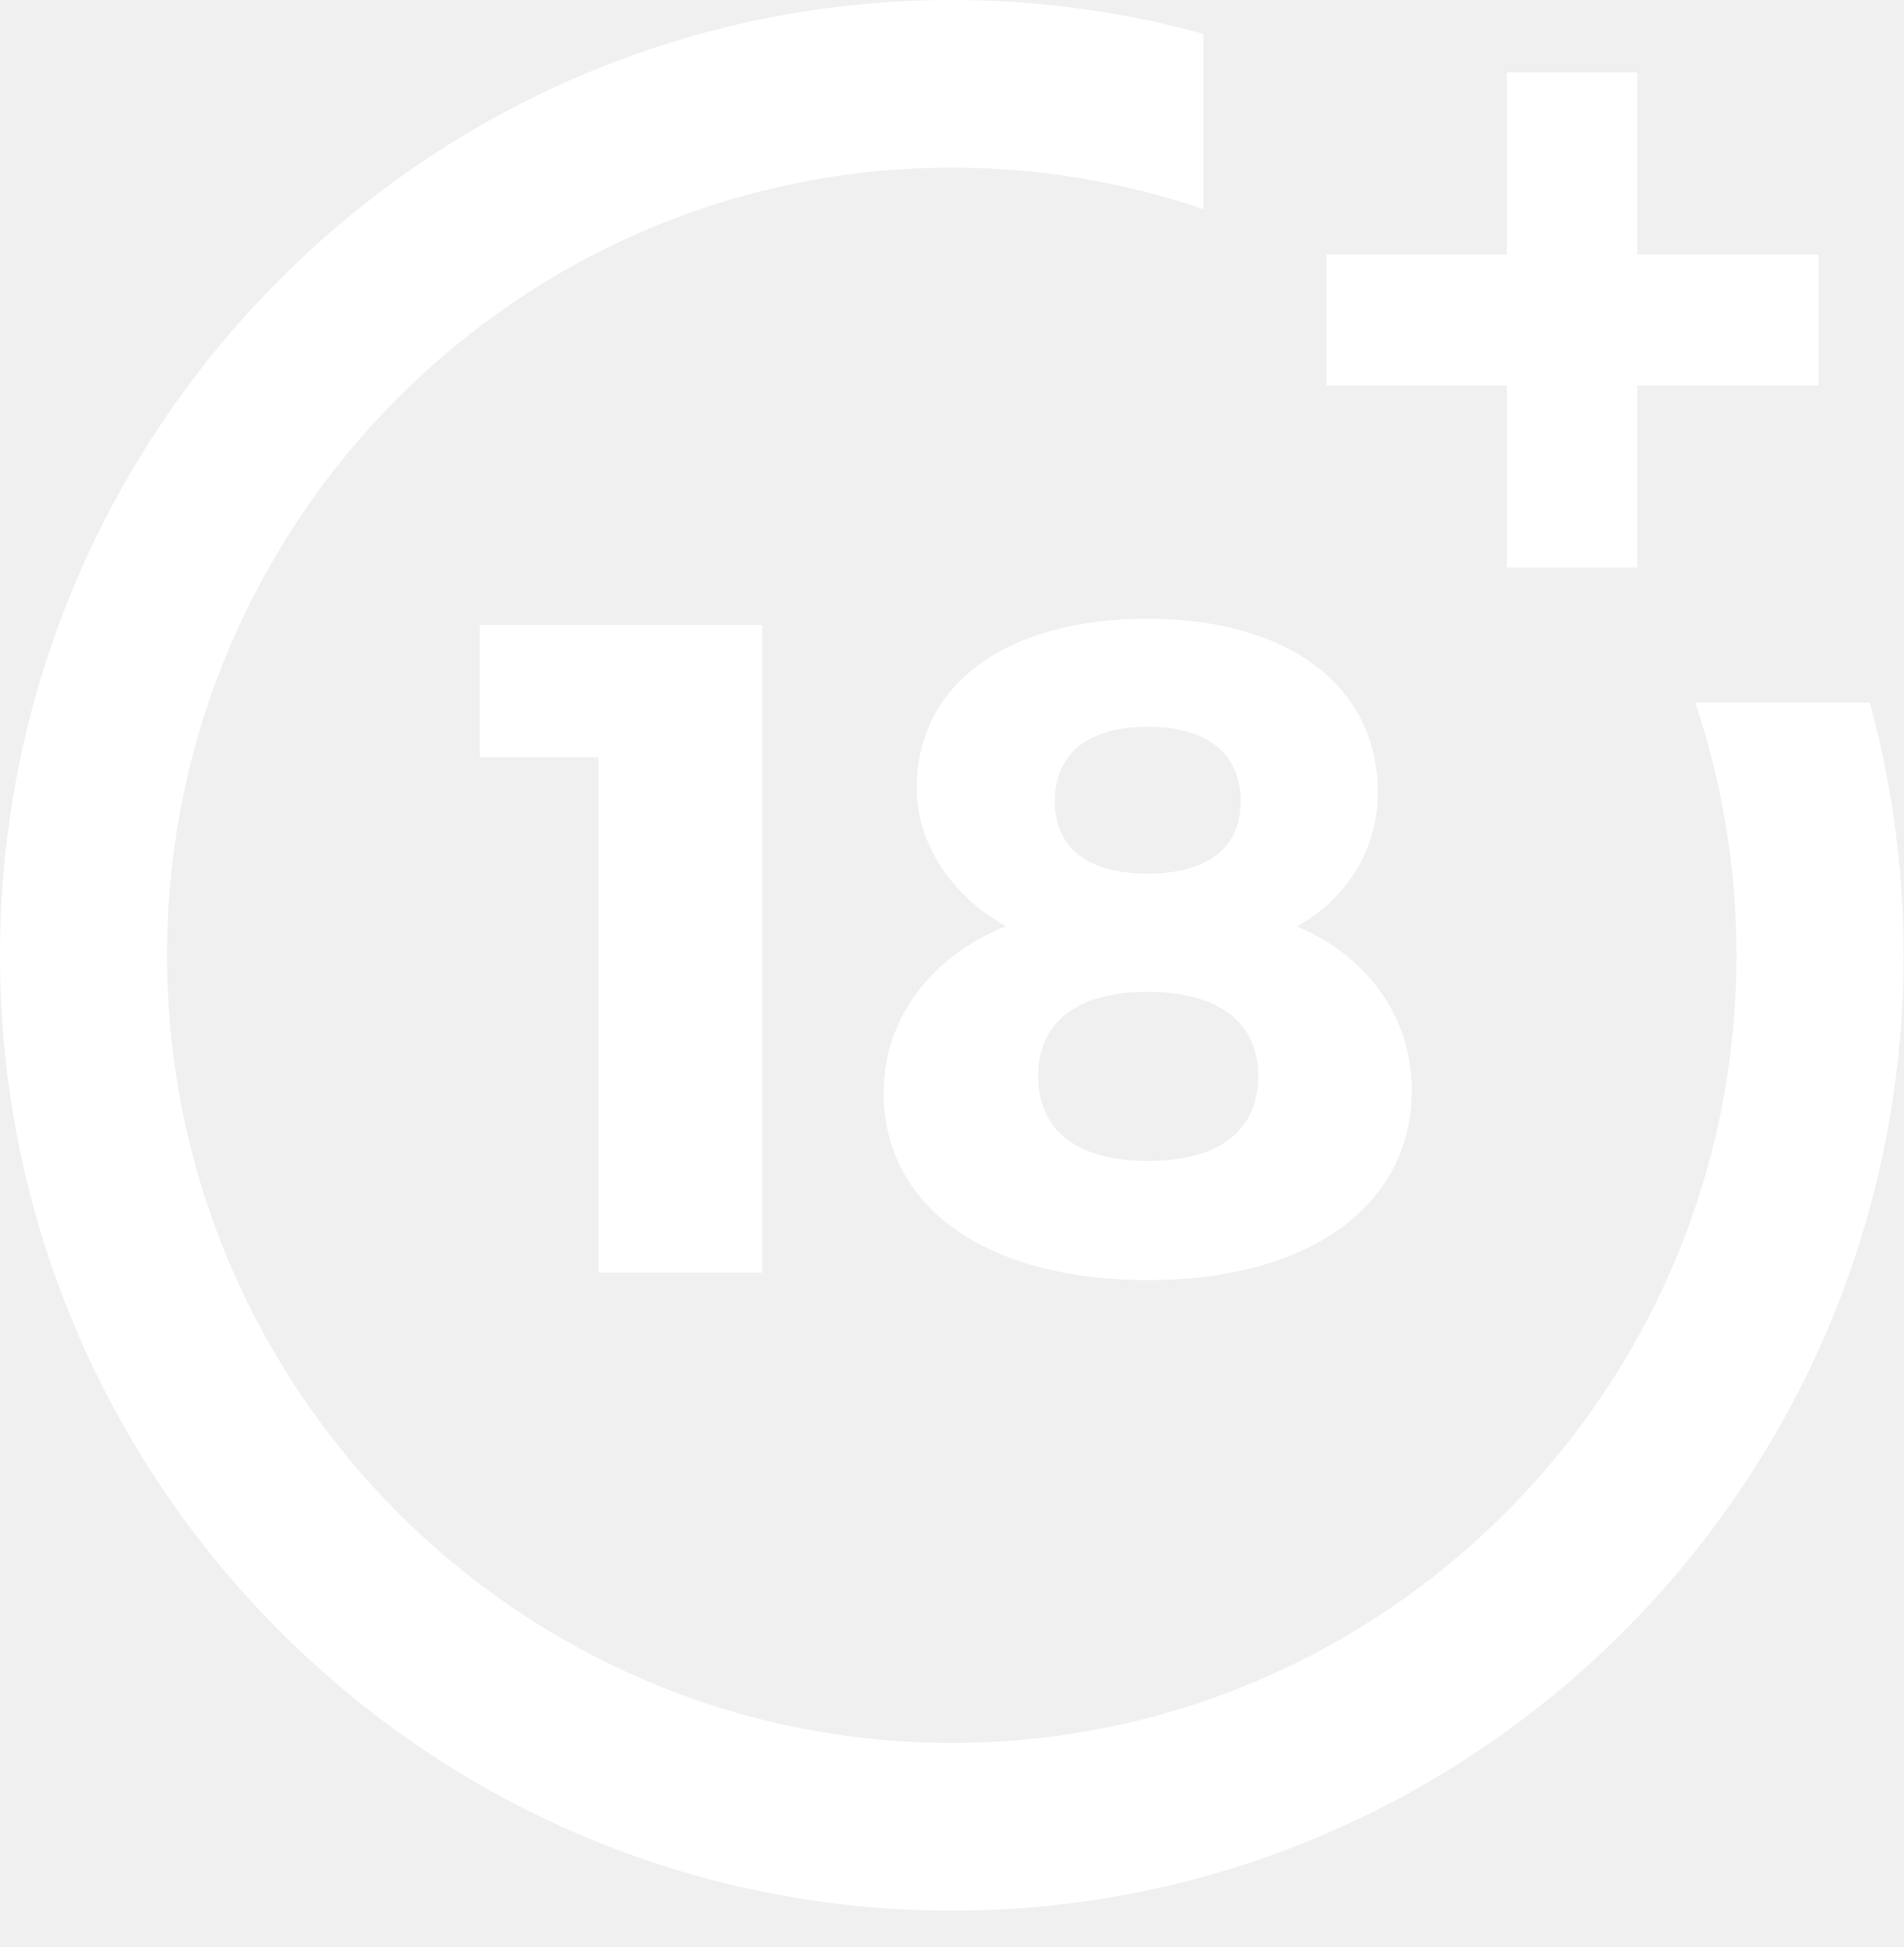
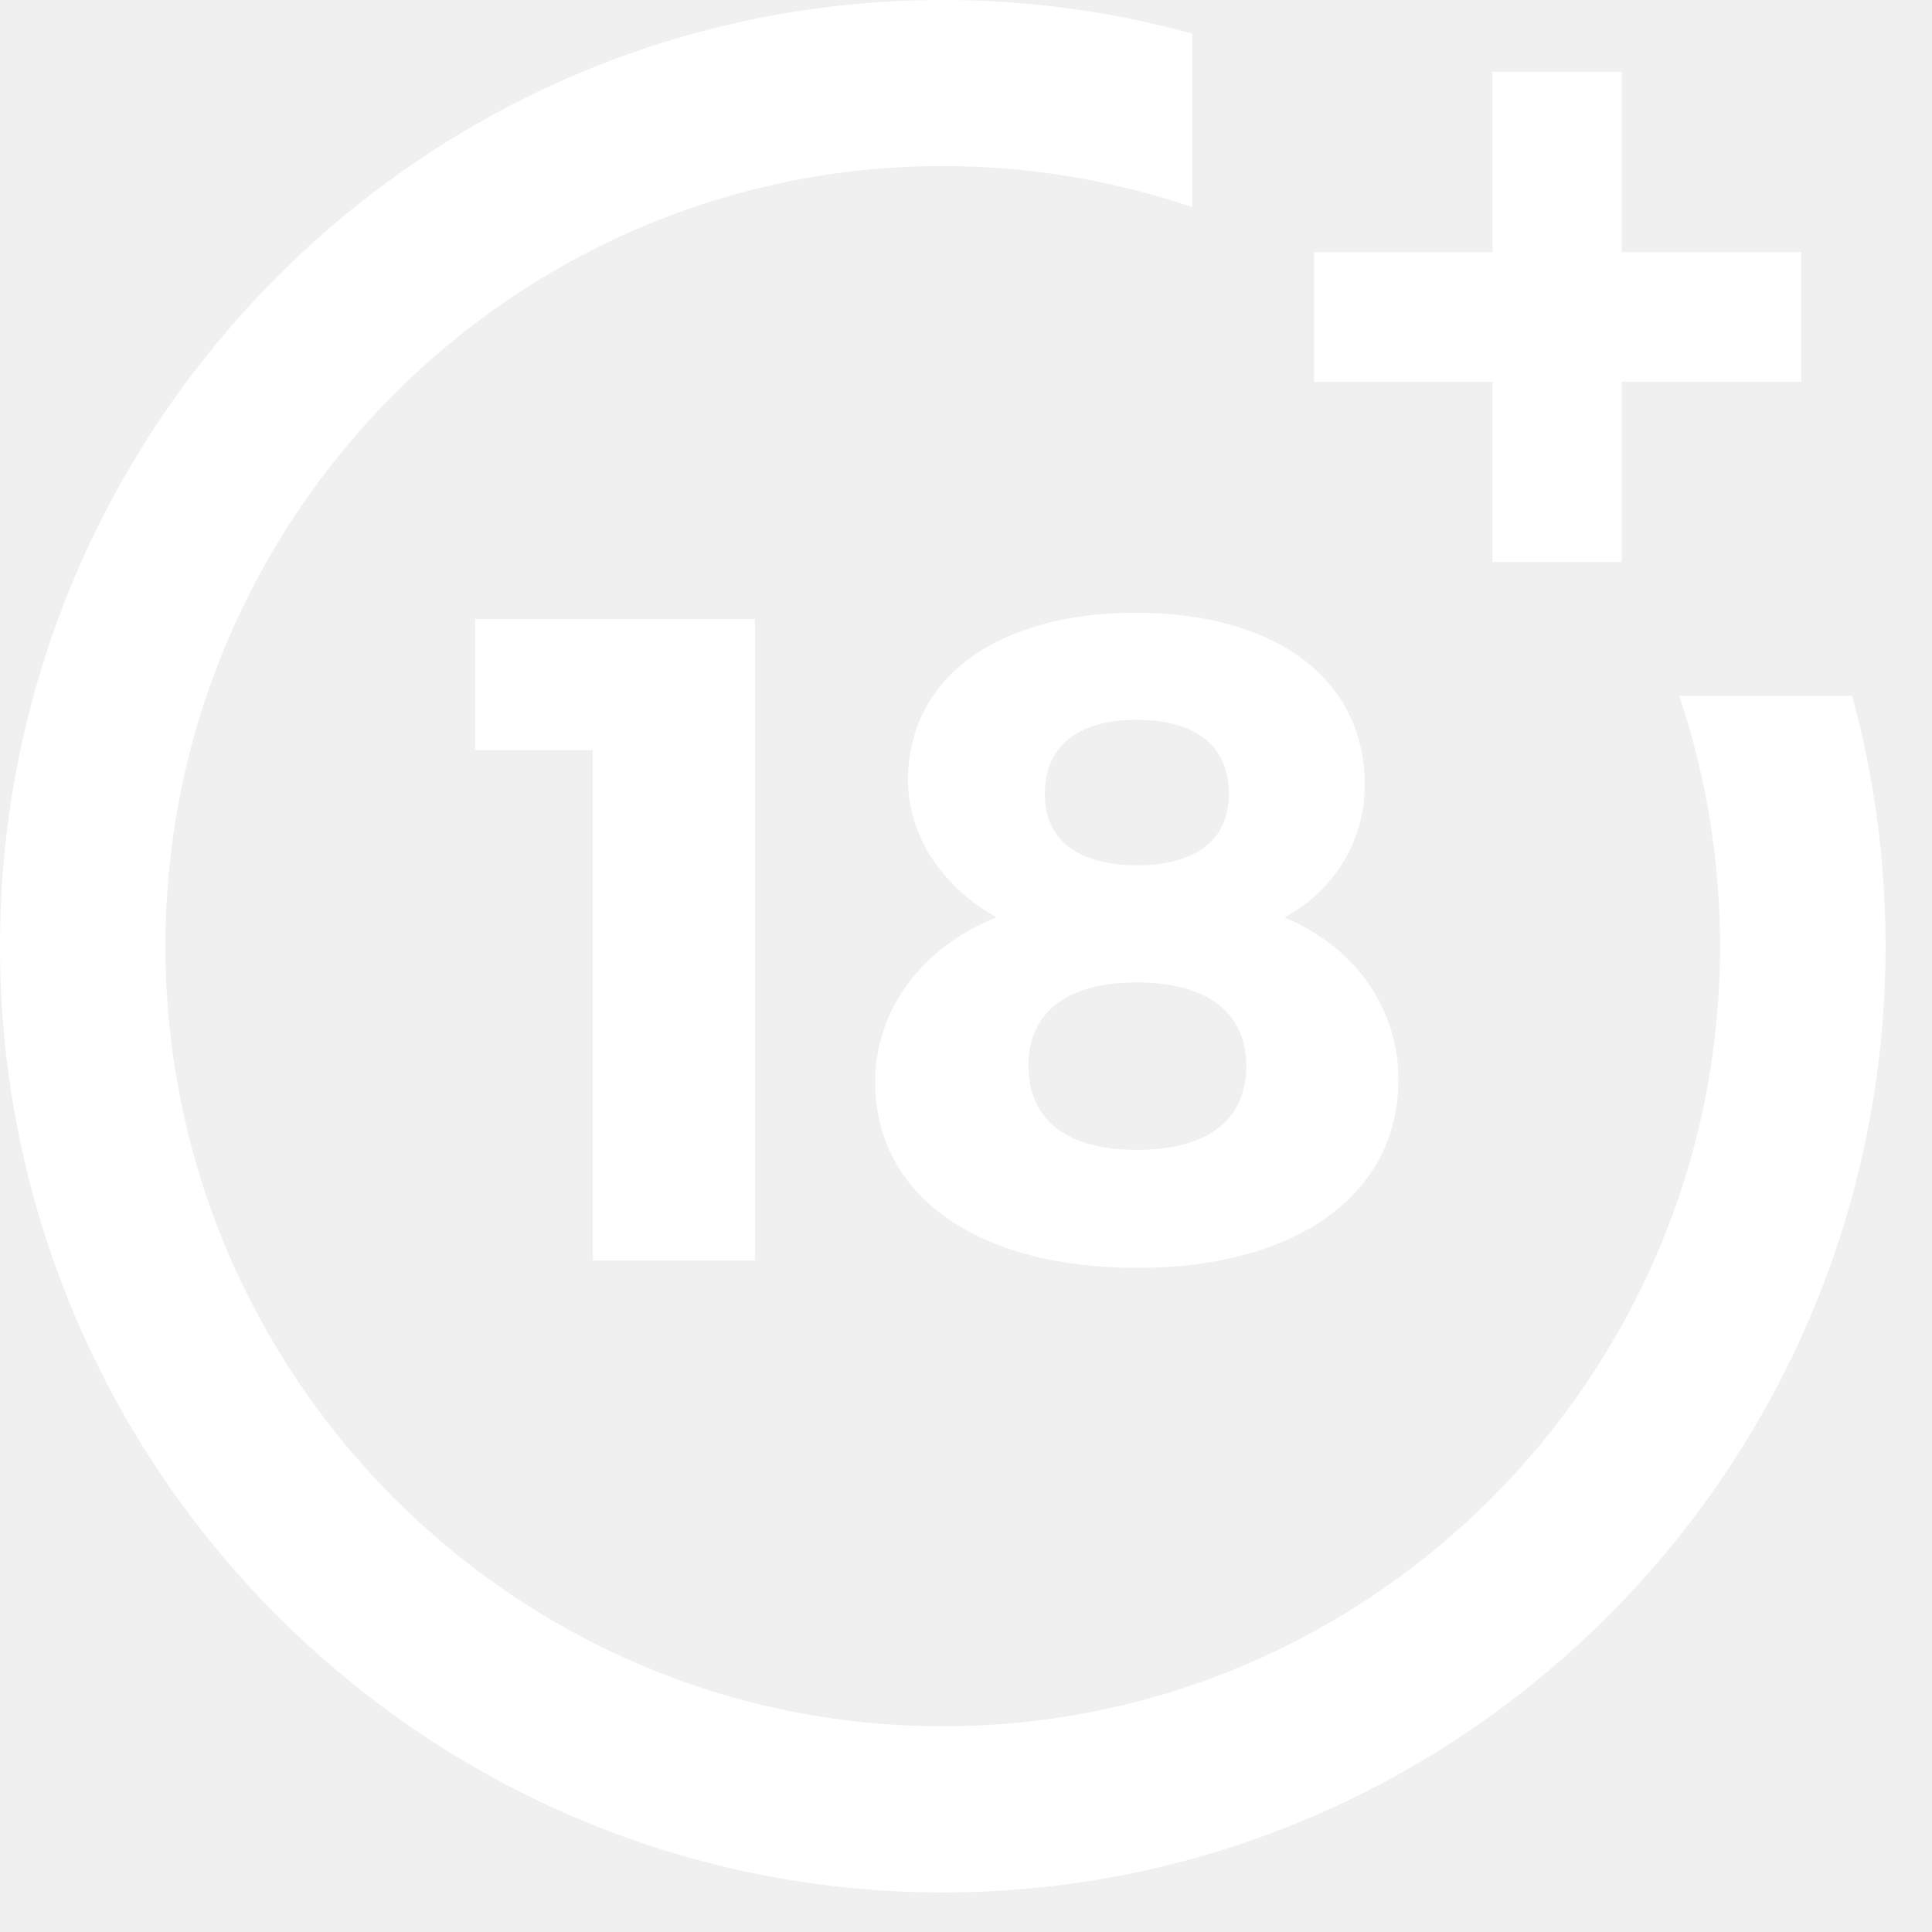
- <svg xmlns="http://www.w3.org/2000/svg" width="44" height="45" fill="none">
-   <path d="M39.184 16.238a18.26 18.26 0 01.953 5.842c0 10.037-8.136 18.203-18.137 18.203-10 0-18.139-8.166-18.139-18.203C3.861 12.043 11.999 3.875 22 3.875c1.995 0 3.95.324 5.82.959V.784A21.901 21.901 0 0022 0C9.869 0 0 9.905 0 22.08c0 12.175 9.869 22.08 22 22.08s22-9.905 22-22.08c0-1.987-.262-3.947-.78-5.842h-4.036z" fill="#fff" />
-   <path fill-rule="evenodd" clip-rule="evenodd" d="M29.975 21.41c1.17-.64 1.872-1.794 1.872-3.097 0-2.454-2.063-4.013-5.339-4.013-3.234 0-5.318 1.515-5.318 3.907 0 1.302.806 2.498 2.064 3.201-1.723.685-2.83 2.135-2.83 3.846 0 2.646 2.383 4.333 6.104 4.333 3.724 0 6.105-1.71 6.105-4.398 0-1.667-1.019-3.096-2.658-3.779zm-3.447 5.422c-1.637 0-2.53-.704-2.53-1.965 0-1.238.893-1.943 2.53-1.943 1.64 0 2.554.705 2.554 1.943 0 1.283-.916 1.965-2.554 1.965zm0-6.64c-1.382 0-2.146-.598-2.146-1.665 0-1.11.764-1.73 2.146-1.73 1.385 0 2.149.62 2.149 1.73 0 1.067-.766 1.665-2.149 1.665z" fill="#fff" />
-   <path d="M13.832 17.502v11.912h3.786V14.448h-6.53v3.054h2.745zM37.844 1.676v4.208h4.19V8.91h-4.19v4.206H34.83V8.91h-4.167V5.884h4.167v-4.21h3.014v.002z" fill="#fff" />
+ <svg xmlns="http://www.w3.org/2000/svg" width="41" height="41" fill="none">
+   <path d="M35.635 14.767c.575 1.707.867 3.492.867 5.313 0 9.128-7.4 16.554-16.495 16.554S3.511 29.208 3.511 20.08c0-9.128 7.401-16.556 16.496-16.556 1.814 0 3.593.295 5.294.872V.713A19.918 19.918 0 0020.007 0C8.975 0 0 9.008 0 20.08c0 11.073 8.975 20.08 20.007 20.08 11.033 0 20.007-9.007 20.007-20.08 0-1.807-.238-3.59-.708-5.313h-3.671z" fill="#fff" />
+   <path fill-rule="evenodd" clip-rule="evenodd" d="M27.26 19.47c1.063-.582 1.702-1.63 1.702-2.816 0-2.232-1.876-3.65-4.855-3.65-2.941 0-4.837 1.378-4.837 3.553 0 1.185.734 2.273 1.878 2.912-1.568.622-2.575 1.941-2.575 3.497 0 2.406 2.168 3.94 5.552 3.94 3.387 0 5.552-1.554 5.552-3.998 0-1.516-.927-2.817-2.417-3.437zm-3.135 4.932c-1.489 0-2.3-.64-2.3-1.787 0-1.126.811-1.767 2.3-1.767 1.49 0 2.323.64 2.323 1.767 0 1.166-.834 1.787-2.323 1.787zm0-6.04c-1.257 0-1.952-.543-1.952-1.513 0-1.01.695-1.573 1.952-1.573 1.26 0 1.954.563 1.954 1.573 0 .97-.697 1.514-1.954 1.514z" fill="#fff" />
+   <path d="M12.58 15.916V26.75h3.442V13.139h-5.938v2.777h2.495zM34.415 1.524v3.827h3.811v2.751h-3.811v3.825h-2.741V8.102h-3.79V5.351h3.79V1.522h2.74v.002z" fill="#fff" />
</svg>
